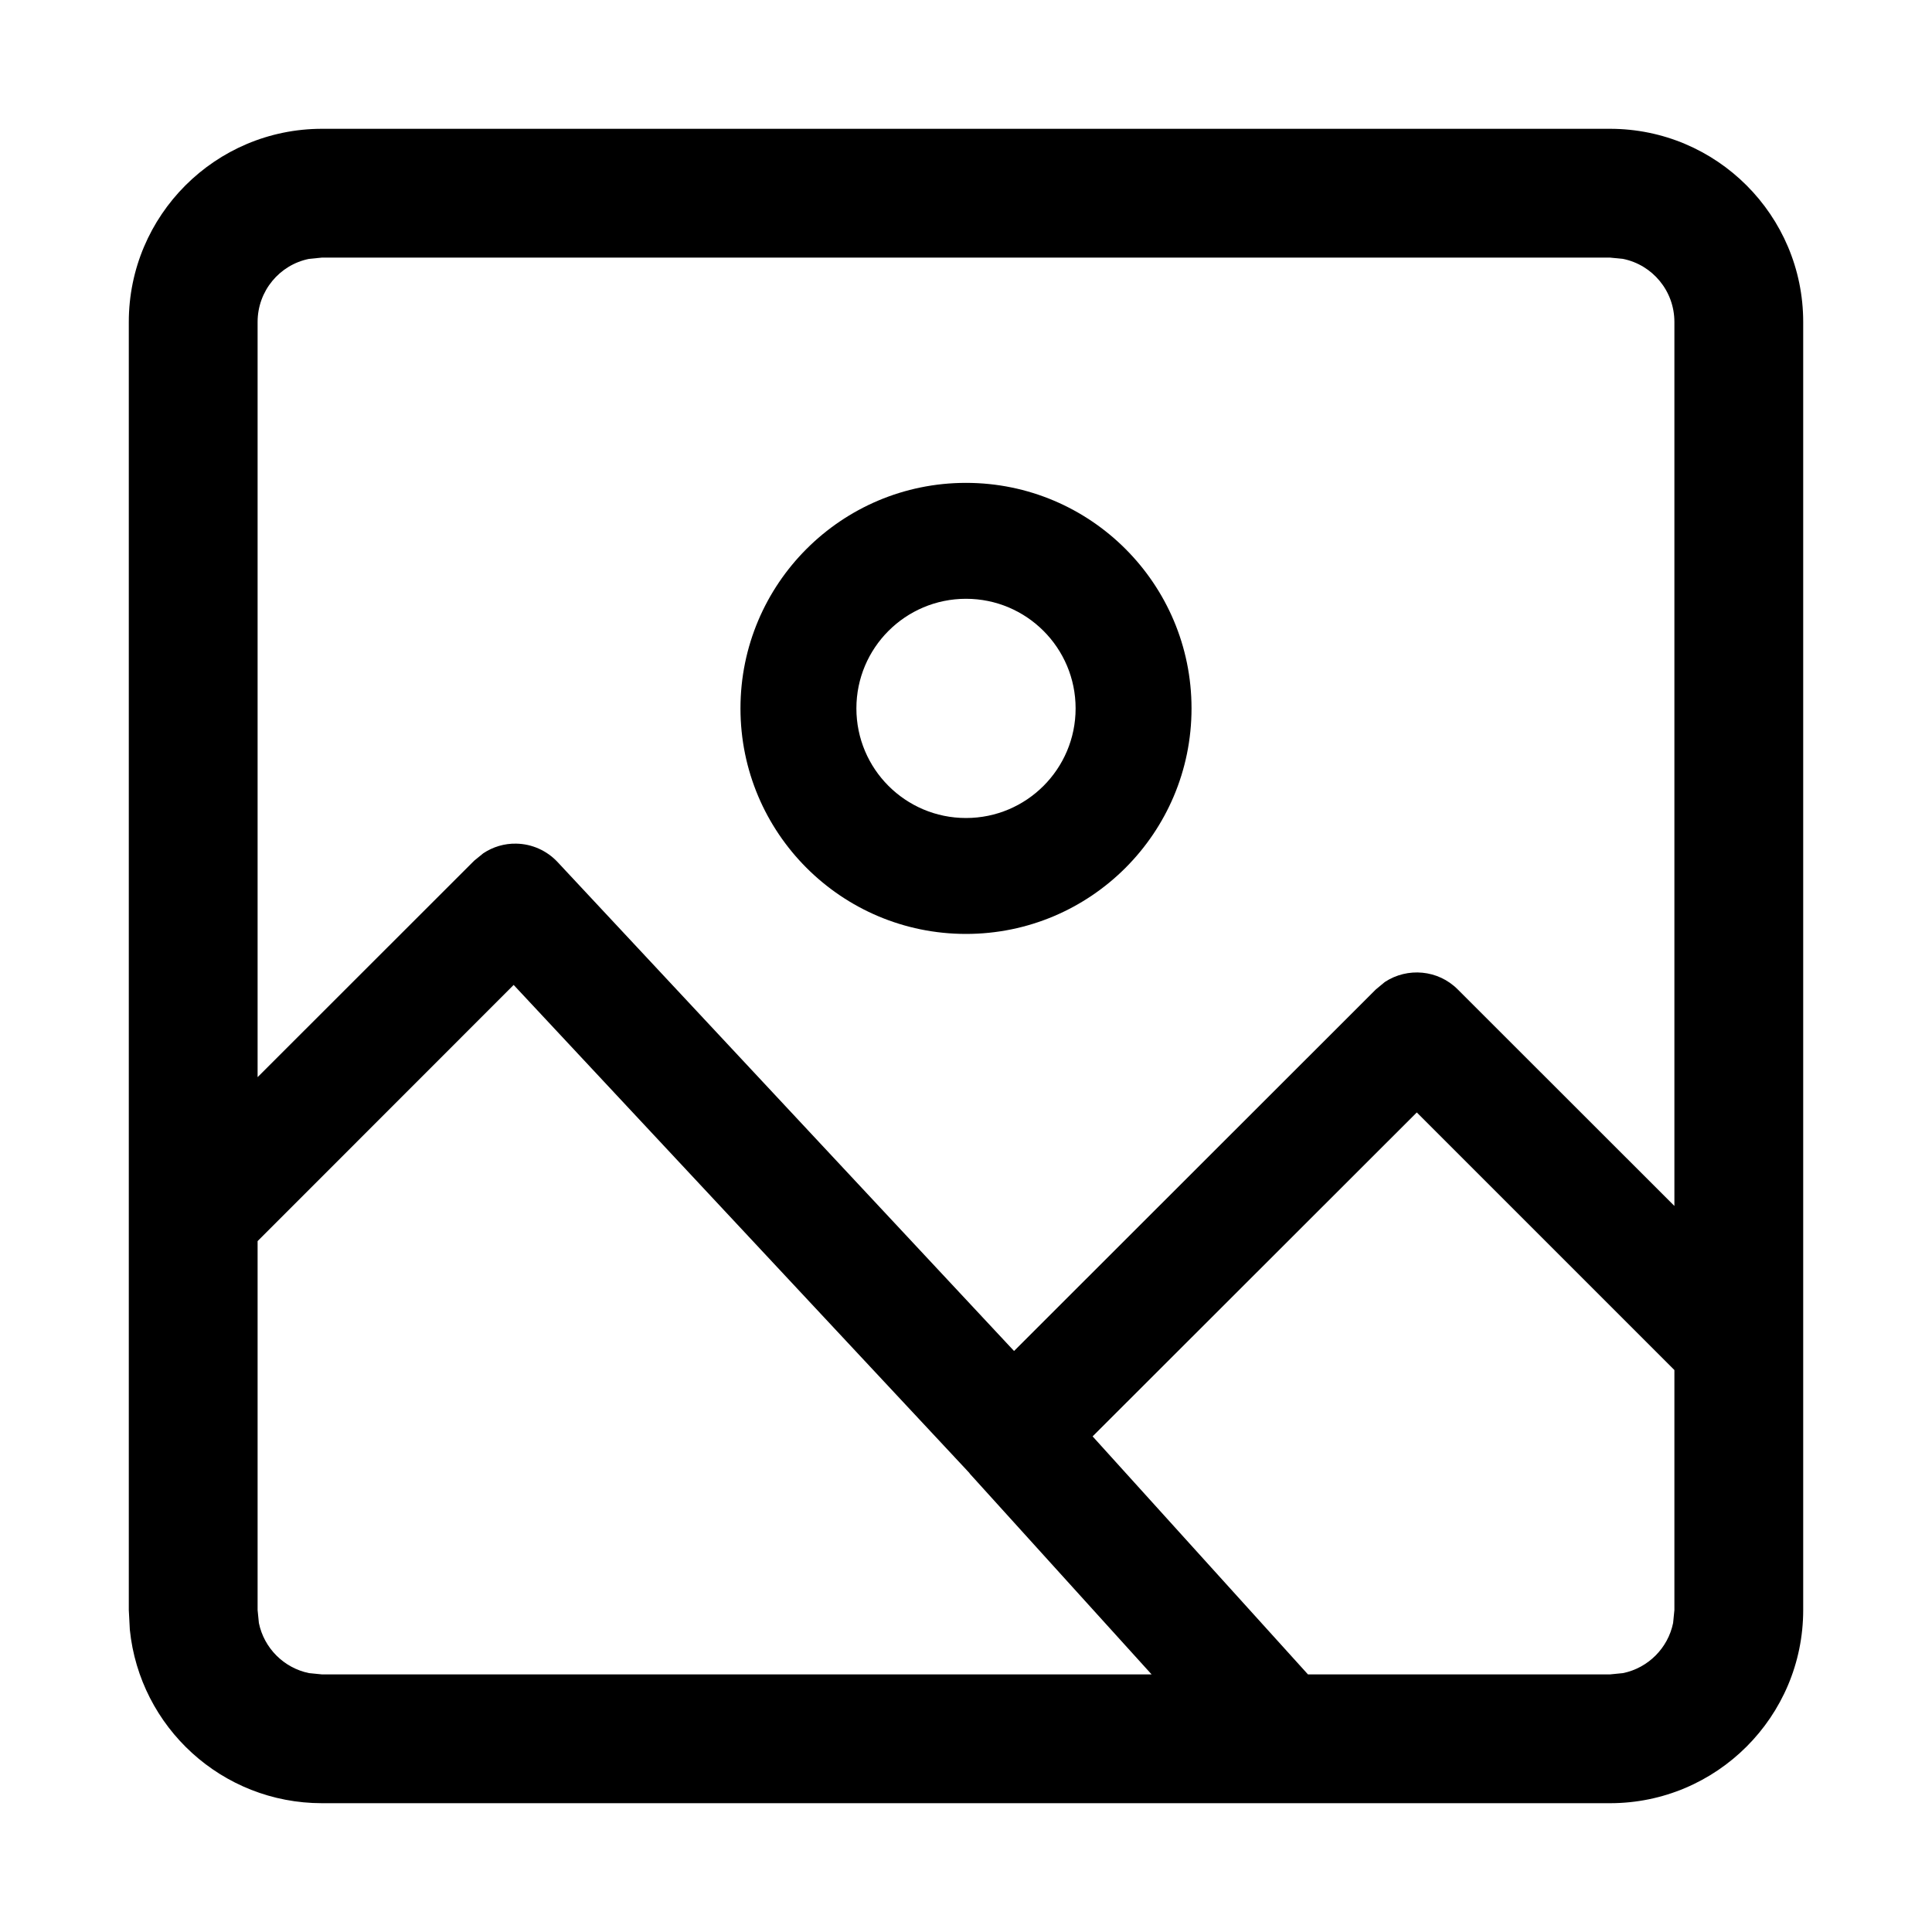
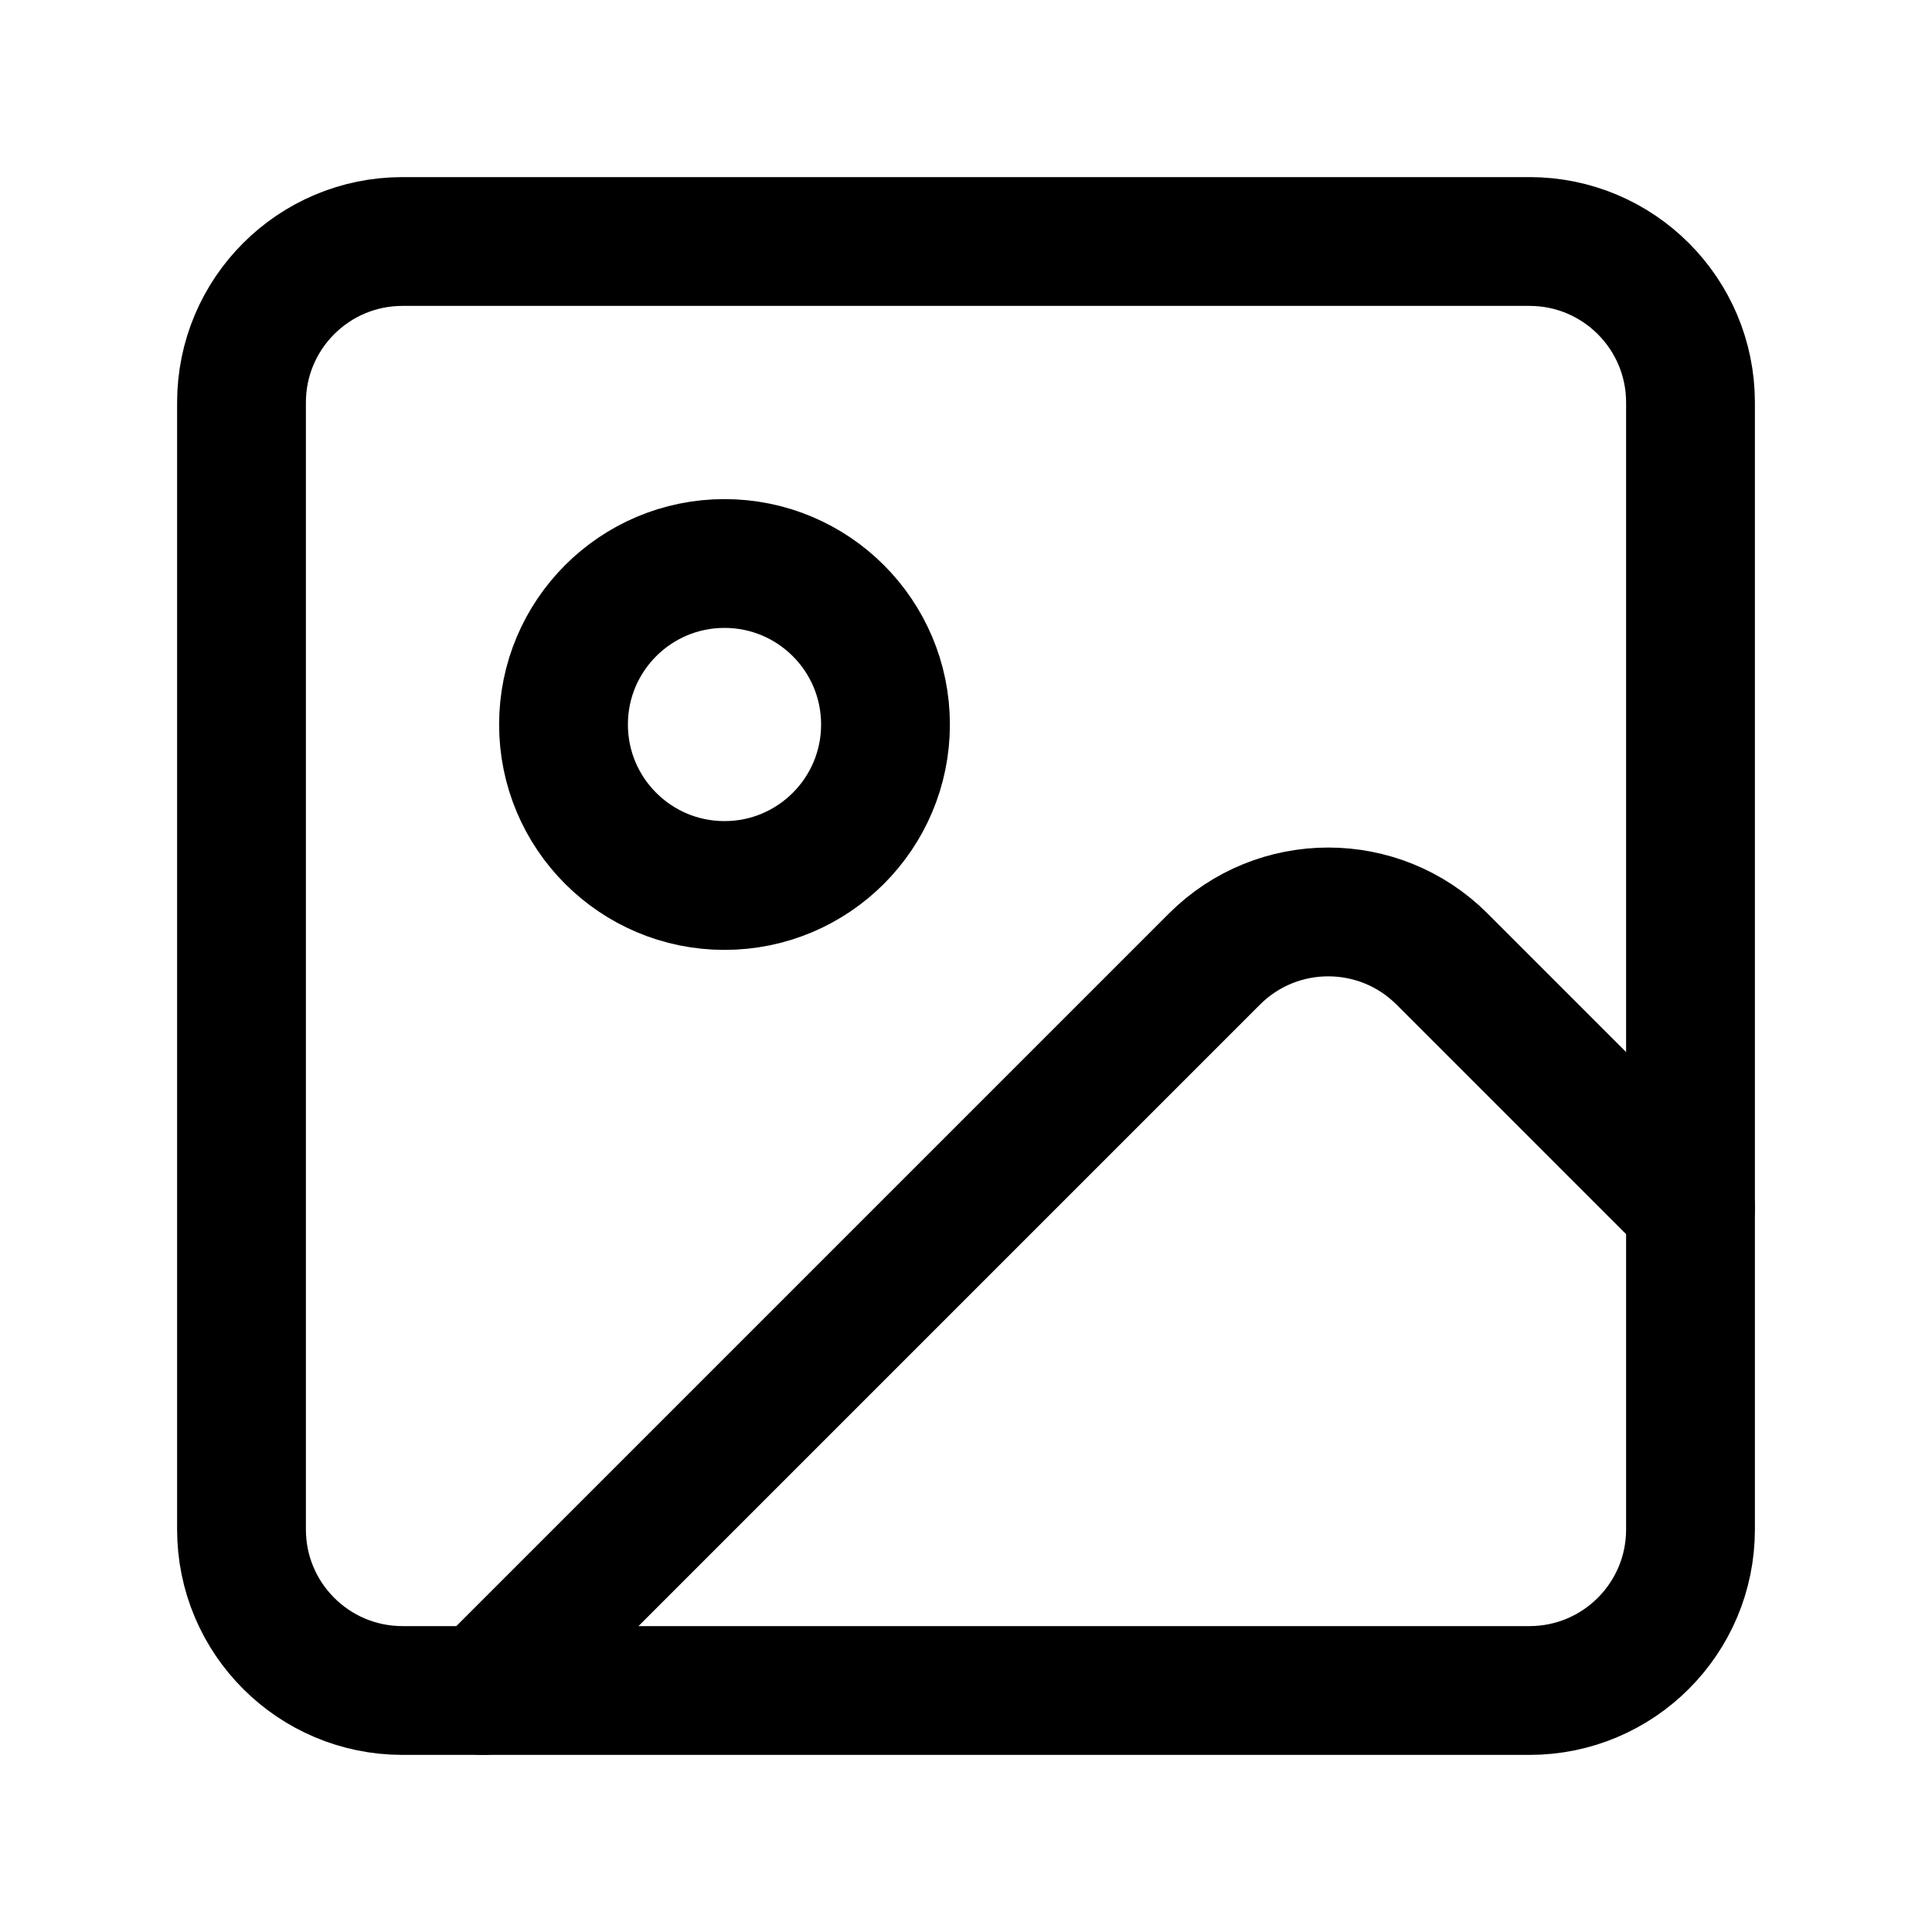
- <svg xmlns="http://www.w3.org/2000/svg" width="15" height="15" viewBox="0 0 15 15" fill="none">
-   <path d="M12.5 1C13.328 1 14 1.672 14 2.5V12.5C14 13.328 13.328 14 12.5 14H2.5C1.723 14 1.085 13.41 1.008 12.653L1 12.5V2.5C1 1.672 1.672 1 2.5 1H12.5ZM2 9.636V12.5L2.01 12.601C2.05 12.796 2.204 12.95 2.399 12.99L2.5 13H8.941L7.528 11.44V11.438L3.988 7.647L2 9.636ZM8.483 11.152L10.155 13H12.5L12.601 12.99C12.796 12.95 12.95 12.796 12.99 12.601L13 12.5V10.637L11 8.637L8.483 11.152ZM2.399 2.01C2.171 2.056 2 2.258 2 2.5V8.363L3.682 6.682L3.752 6.625C3.827 6.575 3.916 6.548 4.008 6.55C4.13 6.552 4.246 6.604 4.329 6.693L7.873 10.489L10.682 7.682L10.752 7.624C10.927 7.509 11.165 7.528 11.318 7.682L13 9.363V2.5C13 2.258 12.829 2.056 12.601 2.01L12.5 2H2.5L2.399 2.01ZM7.5 3.749C8.467 3.749 9.251 4.533 9.251 5.5C9.251 6.467 8.467 7.251 7.5 7.251C6.533 7.251 5.749 6.467 5.749 5.5C5.749 4.533 6.533 3.749 7.5 3.749ZM7.5 4.649C7.03 4.649 6.649 5.03 6.649 5.5C6.649 5.97 7.03 6.351 7.5 6.351C7.97 6.351 8.351 5.97 8.351 5.5C8.351 5.03 7.97 4.649 7.5 4.649Z" fill="currentColor" />
+ <svg xmlns="http://www.w3.org/2000/svg" width="24" height="24" viewBox="0 0 24 24" fill="none" stroke="currentColor" stroke-width="1.6" stroke-linecap="round" stroke-linejoin="round" class="lucide lucide-image">
+   <rect width="18" height="18" x="3" y="3" rx="2" ry="2" />
+   <circle cx="9" cy="9" r="2" />
+   <path d="m21 15-3.086-3.086a2 2 0 0 0-2.828 0L6 21" />
</svg>
